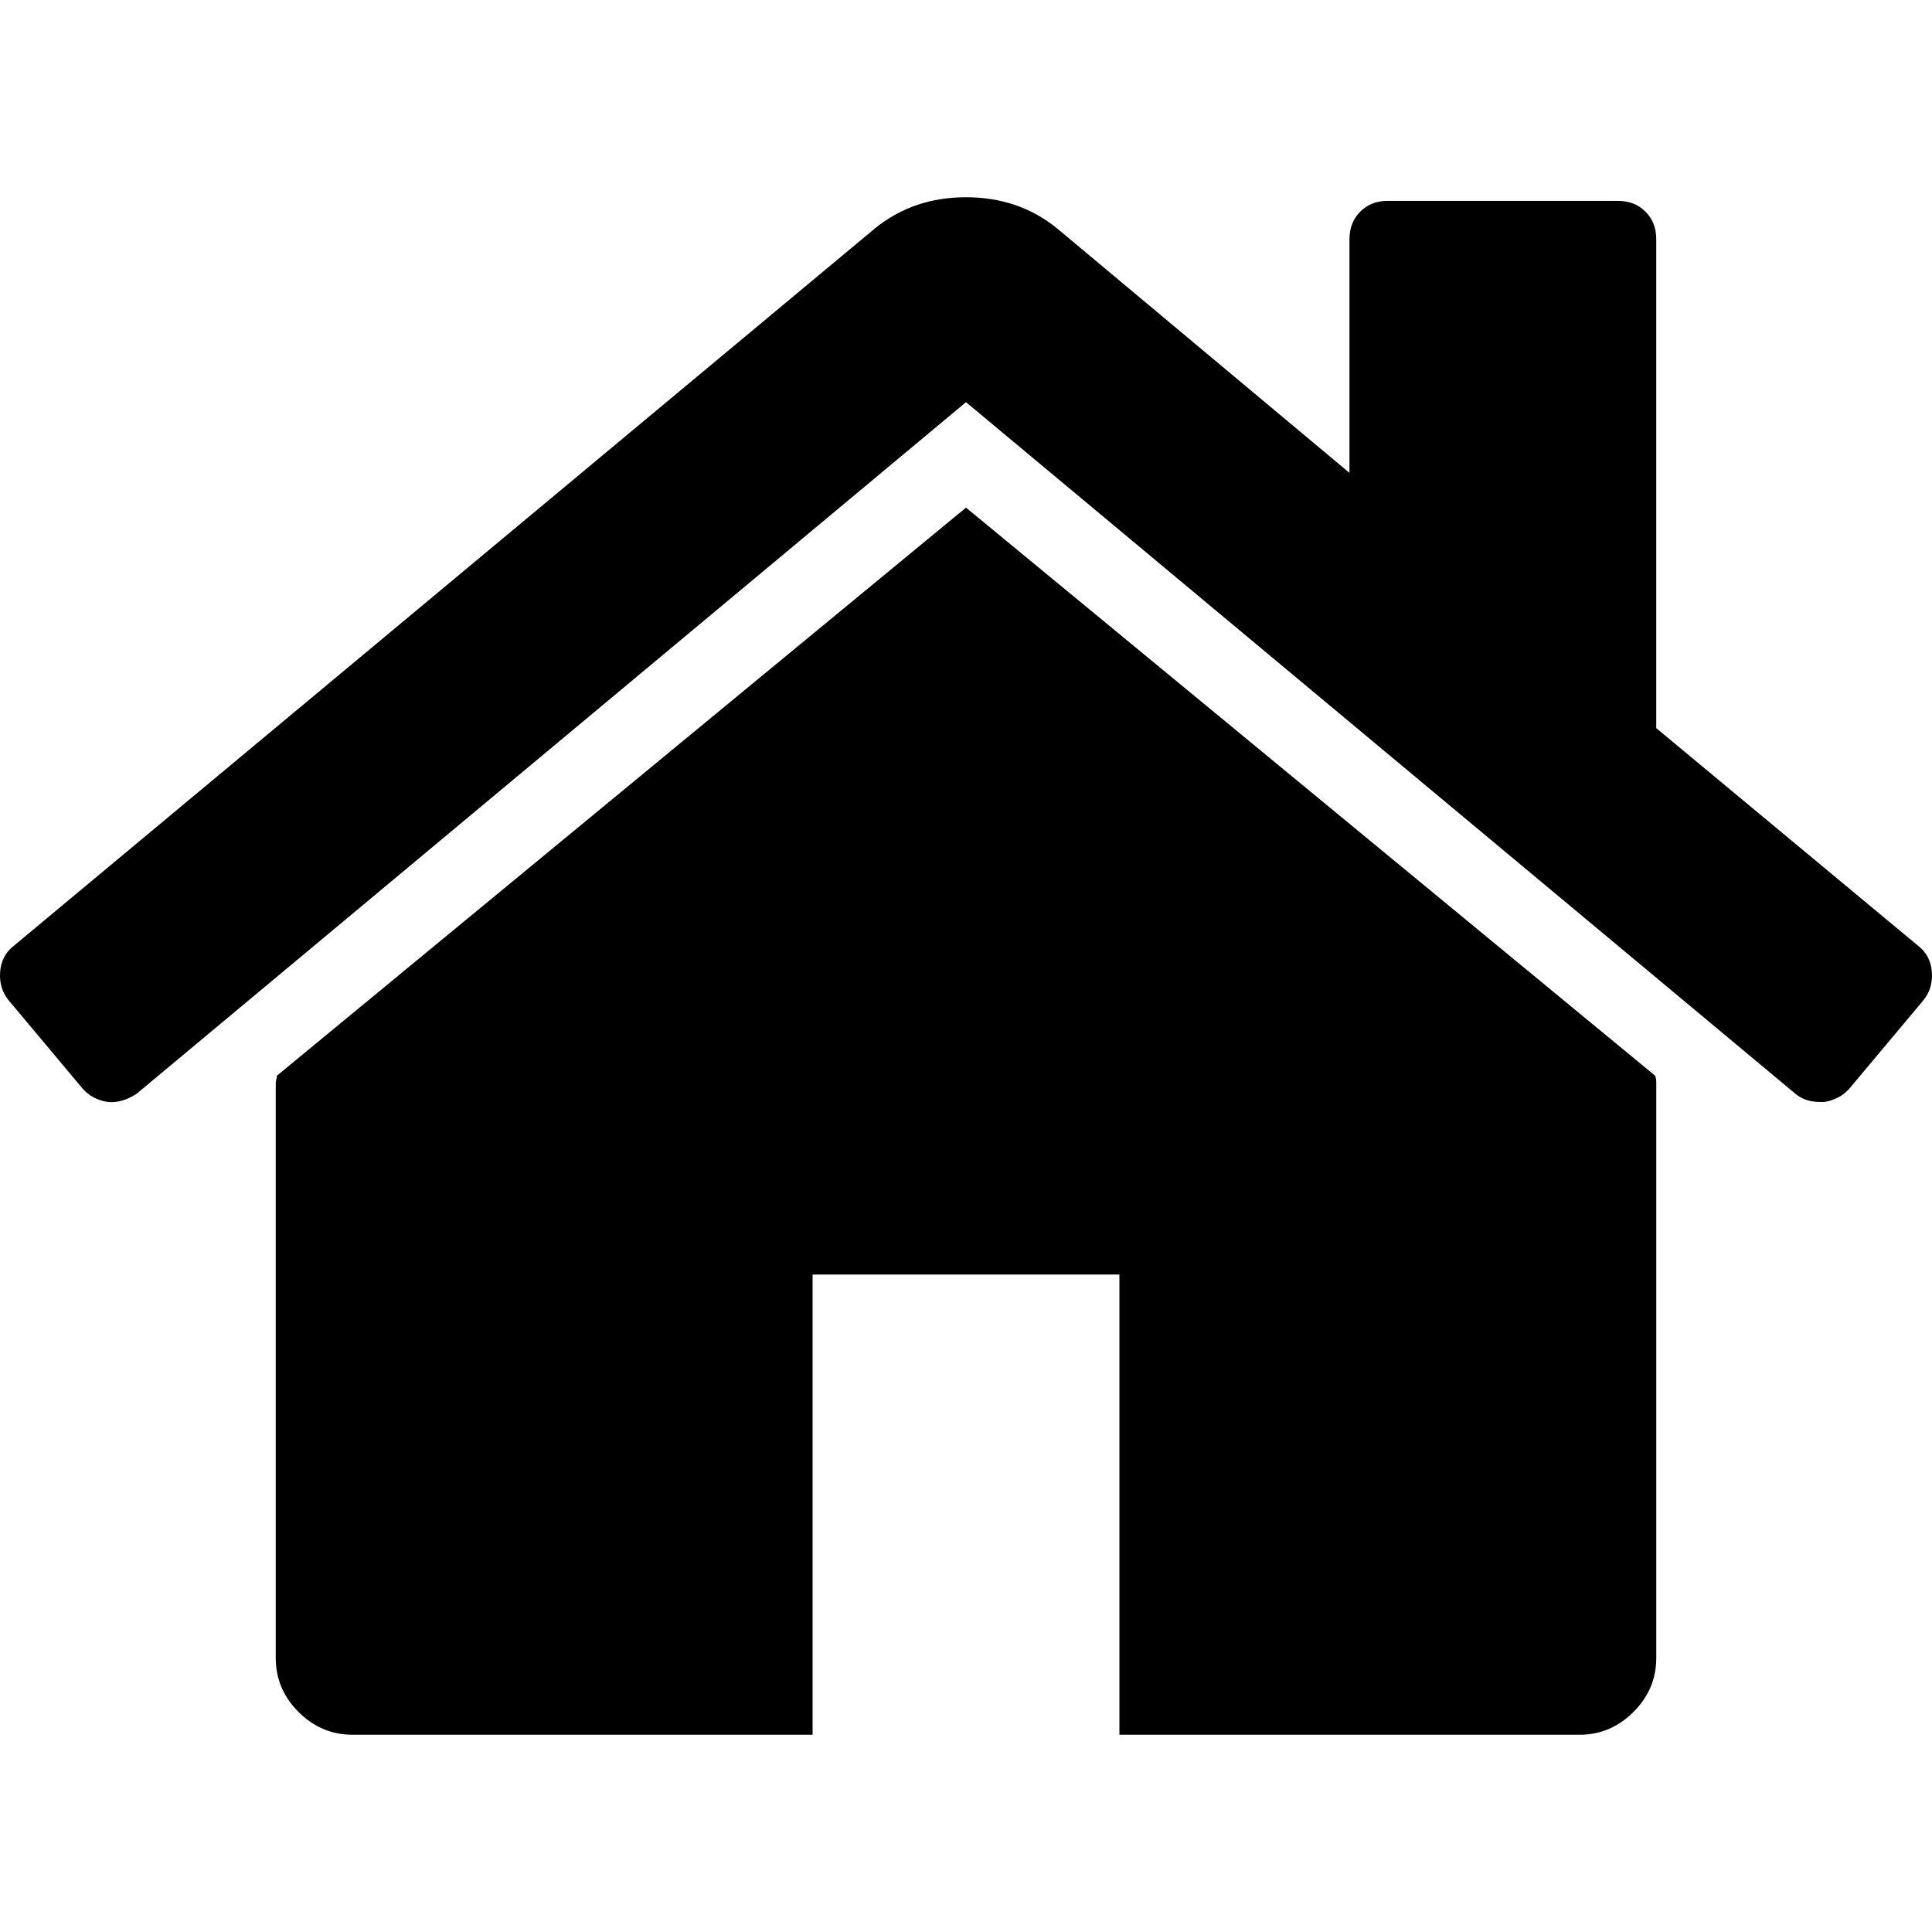
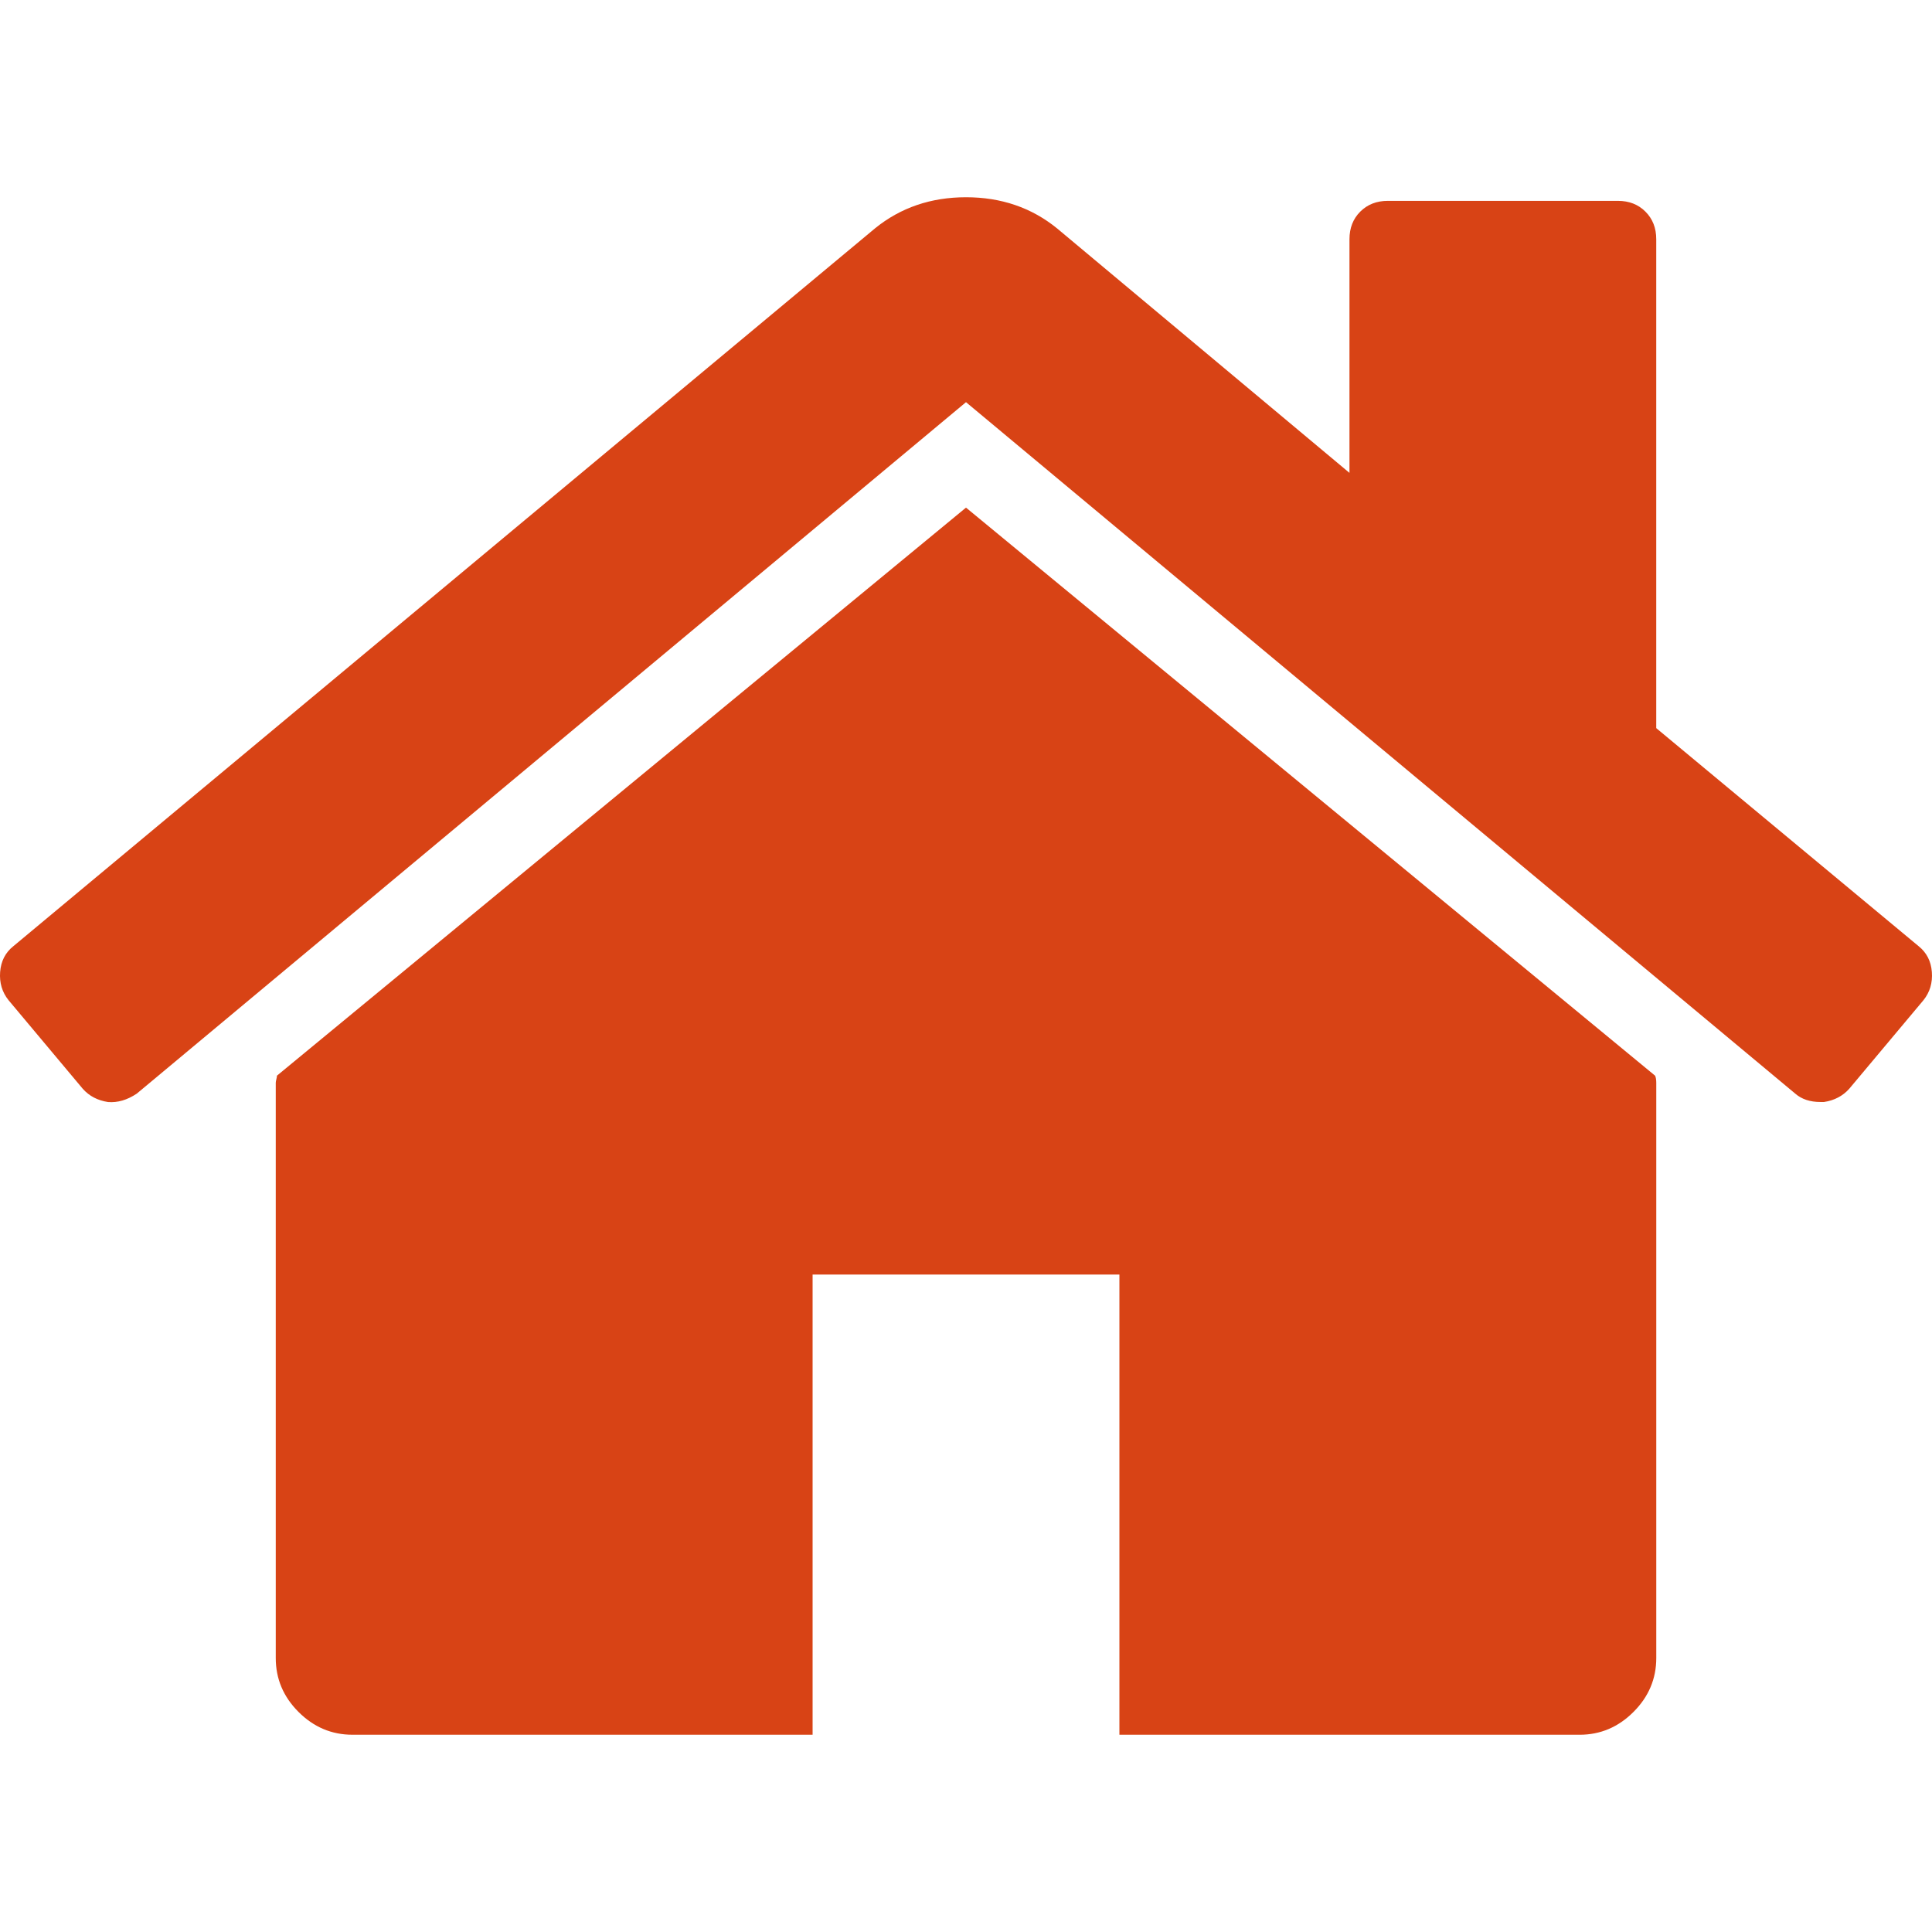
<svg xmlns="http://www.w3.org/2000/svg" version="1.1" id="Capa_1" x="0px" y="0px" width="24px" height="24px" viewBox="0 0 460.298 460.297" style="enable-background:new 0 0 460.298 460.297;" xml:space="preserve">
  <g>
    <g>
-       <path d="M230.149,120.939L65.986,256.274c0,0.191-0.048,0.472-0.144,0.855c-0.094,0.38-0.144,0.656-0.144,0.852v137.041    c0,4.948,1.809,9.236,5.426,12.847c3.616,3.613,7.898,5.431,12.847,5.431h109.63V303.664h73.097v109.64h109.629    c4.948,0,9.236-1.814,12.847-5.435c3.617-3.607,5.432-7.898,5.432-12.847V257.981c0-0.76-0.104-1.334-0.288-1.707L230.149,120.939    z" />
-       <path d="M457.122,225.438L394.6,173.476V56.989c0-2.663-0.856-4.853-2.574-6.567c-1.704-1.712-3.894-2.568-6.563-2.568h-54.816    c-2.666,0-4.855,0.856-6.57,2.568c-1.711,1.714-2.566,3.905-2.566,6.567v55.673l-69.662-58.245    c-6.084-4.949-13.318-7.423-21.694-7.423c-8.375,0-15.608,2.474-21.698,7.423L3.172,225.438c-1.903,1.52-2.946,3.566-3.14,6.136    c-0.193,2.568,0.472,4.811,1.997,6.713l17.701,21.128c1.525,1.712,3.521,2.759,5.996,3.142c2.285,0.192,4.57-0.476,6.855-1.998    L230.149,95.817l197.57,164.741c1.526,1.328,3.521,1.991,5.996,1.991h0.858c2.471-0.376,4.463-1.43,5.996-3.138l17.703-21.125    c1.522-1.906,2.189-4.145,1.991-6.716C460.068,229.007,459.021,226.961,457.122,225.438z" />
+       <path d="M230.149,120.939L65.986,256.274c0,0.191-0.048,0.472-0.144,0.855c-0.094,0.38-0.144,0.656-0.144,0.852v137.041    c0,4.948,1.809,9.236,5.426,12.847c3.616,3.613,7.898,5.431,12.847,5.431h109.63V303.664h73.097v109.64h109.629    c4.948,0,9.236-1.814,12.847-5.435c3.617-3.607,5.432-7.898,5.432-12.847V257.981c0-0.76-0.104-1.334-0.288-1.707L230.149,120.939    z" fill="#d84315" />
+       <path d="M457.122,225.438L394.6,173.476V56.989c0-2.663-0.856-4.853-2.574-6.567c-1.704-1.712-3.894-2.568-6.563-2.568h-54.816    c-2.666,0-4.855,0.856-6.57,2.568c-1.711,1.714-2.566,3.905-2.566,6.567v55.673l-69.662-58.245    c-6.084-4.949-13.318-7.423-21.694-7.423c-8.375,0-15.608,2.474-21.698,7.423L3.172,225.438c-1.903,1.52-2.946,3.566-3.14,6.136    c-0.193,2.568,0.472,4.811,1.997,6.713l17.701,21.128c1.525,1.712,3.521,2.759,5.996,3.142c2.285,0.192,4.57-0.476,6.855-1.998    L230.149,95.817l197.57,164.741c1.526,1.328,3.521,1.991,5.996,1.991h0.858c2.471-0.376,4.463-1.43,5.996-3.138l17.703-21.125    c1.522-1.906,2.189-4.145,1.991-6.716C460.068,229.007,459.021,226.961,457.122,225.438z" fill="#d84315" />
    </g>
  </g>
  <g>
</g>
  <g>
</g>
  <g>
</g>
  <g>
</g>
  <g>
</g>
  <g>
</g>
  <g>
</g>
  <g>
</g>
  <g>
</g>
  <g>
</g>
  <g>
</g>
  <g>
</g>
  <g>
</g>
  <g>
</g>
  <g>
</g>
</svg>
